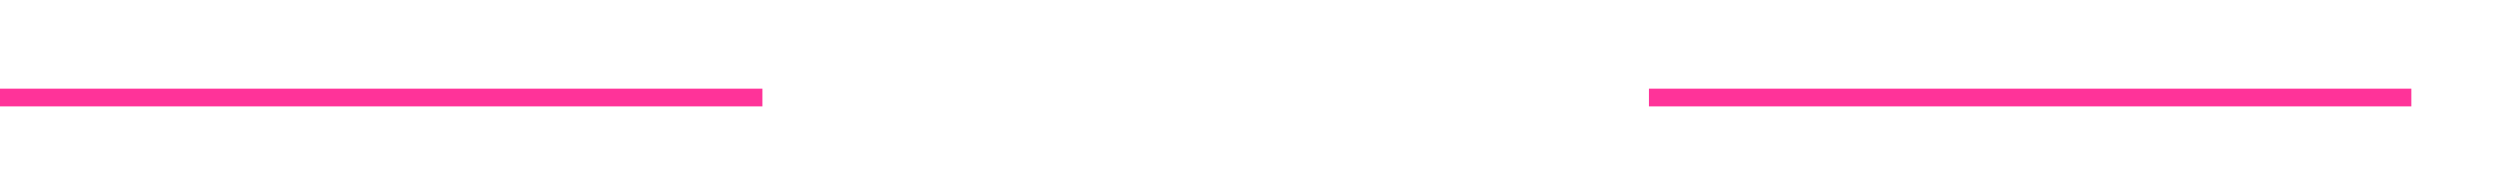
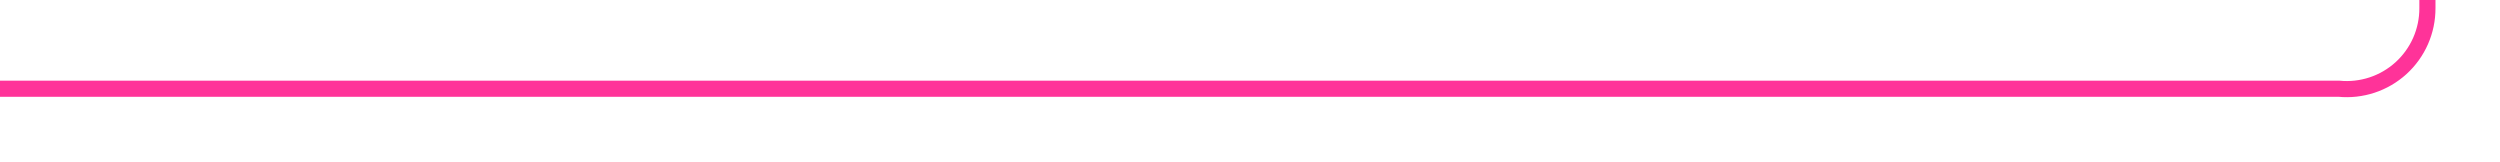
- <svg xmlns="http://www.w3.org/2000/svg" version="1.1" width="141px" height="10px" preserveAspectRatio="xMinYMid meet" viewBox="1685 3189  141 8">
-   <path d="M 1728 3193.5  L 1685 3193.5  M 1778 3193.5  L 1821 3193.5  " stroke-width="1" stroke="#ff3399" fill="none" />
+ <svg xmlns="http://www.w3.org/2000/svg" version="1.1" width="155px" height="10px" preserveAspectRatio="xMinYMid meet" viewBox="941 753  155 8">
+   <path d="M 941 757.5  L 1086 757.5  A 5 5 0 0 0 1091.5 752.5 L 1091.5 641  A 5 5 0 0 1 1096.5 636.5 L 1237 636.5  " stroke-width="1" stroke="#ff3399" fill="none" />
+   <path d="M 1236 642.8  L 1242 636.5  L 1236 630.2  L 1236 642.8  Z " fill-rule="nonzero" fill="#ff3399" stroke="none" />
</svg>
